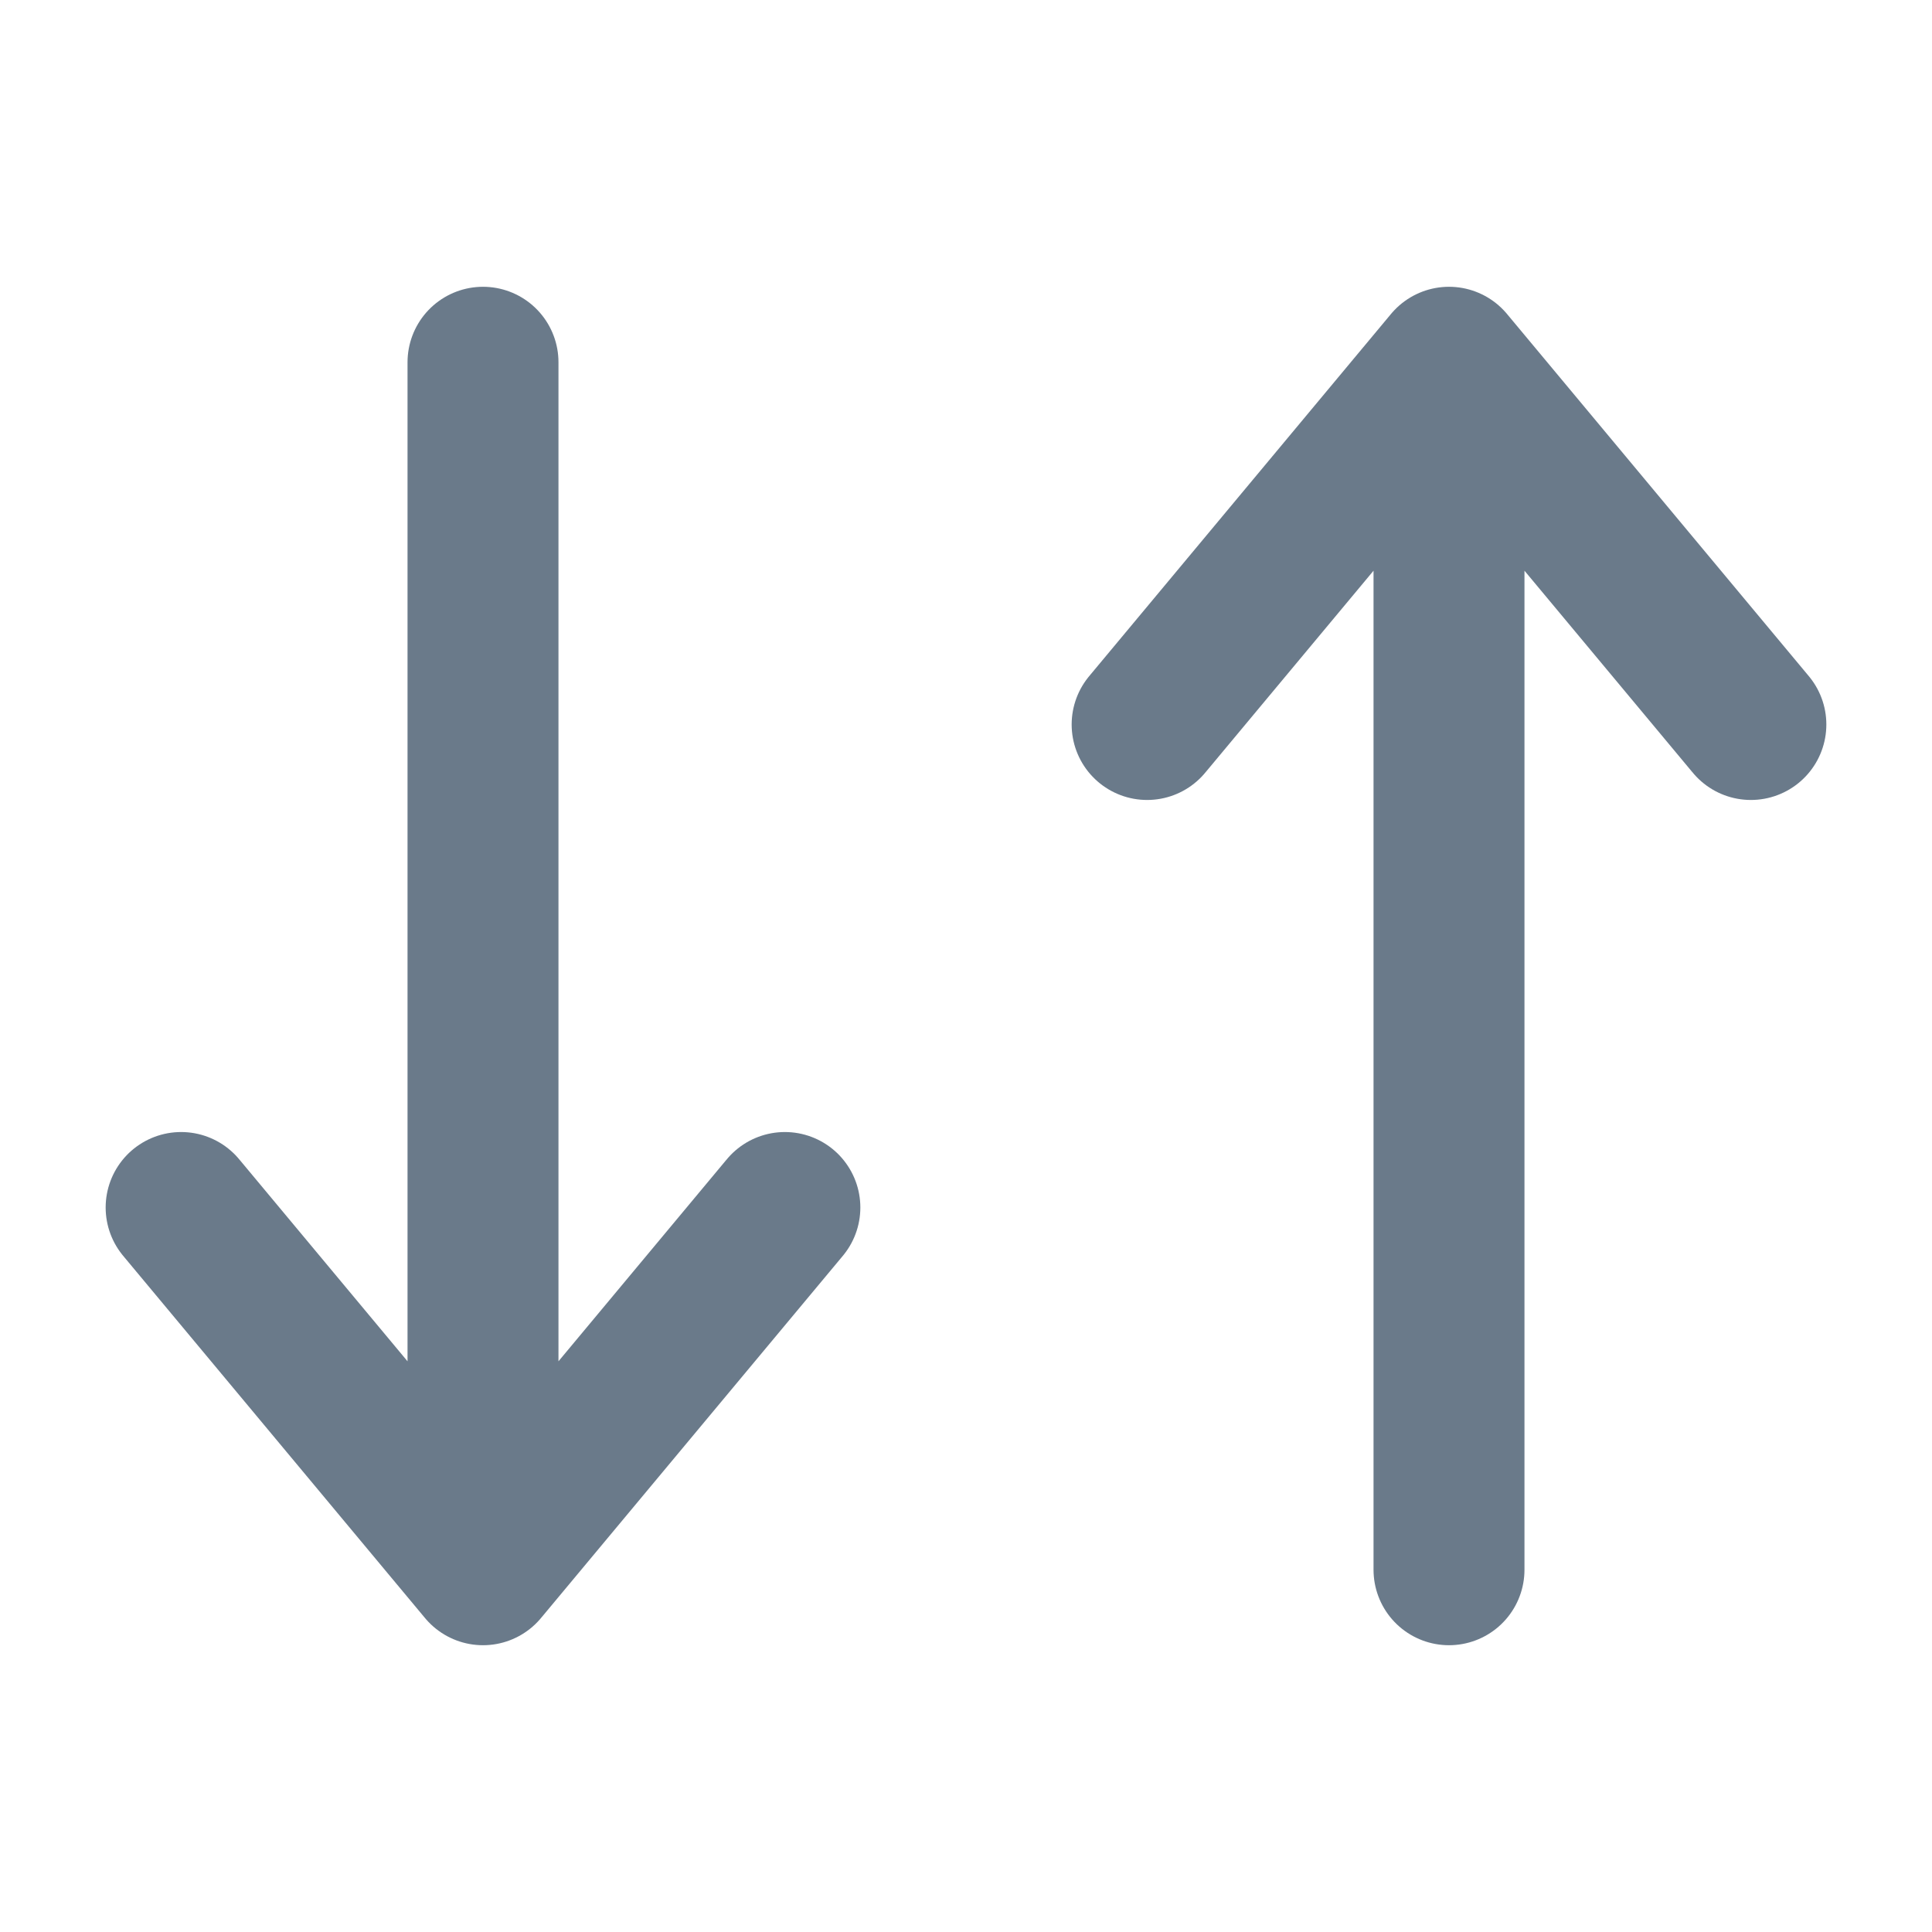
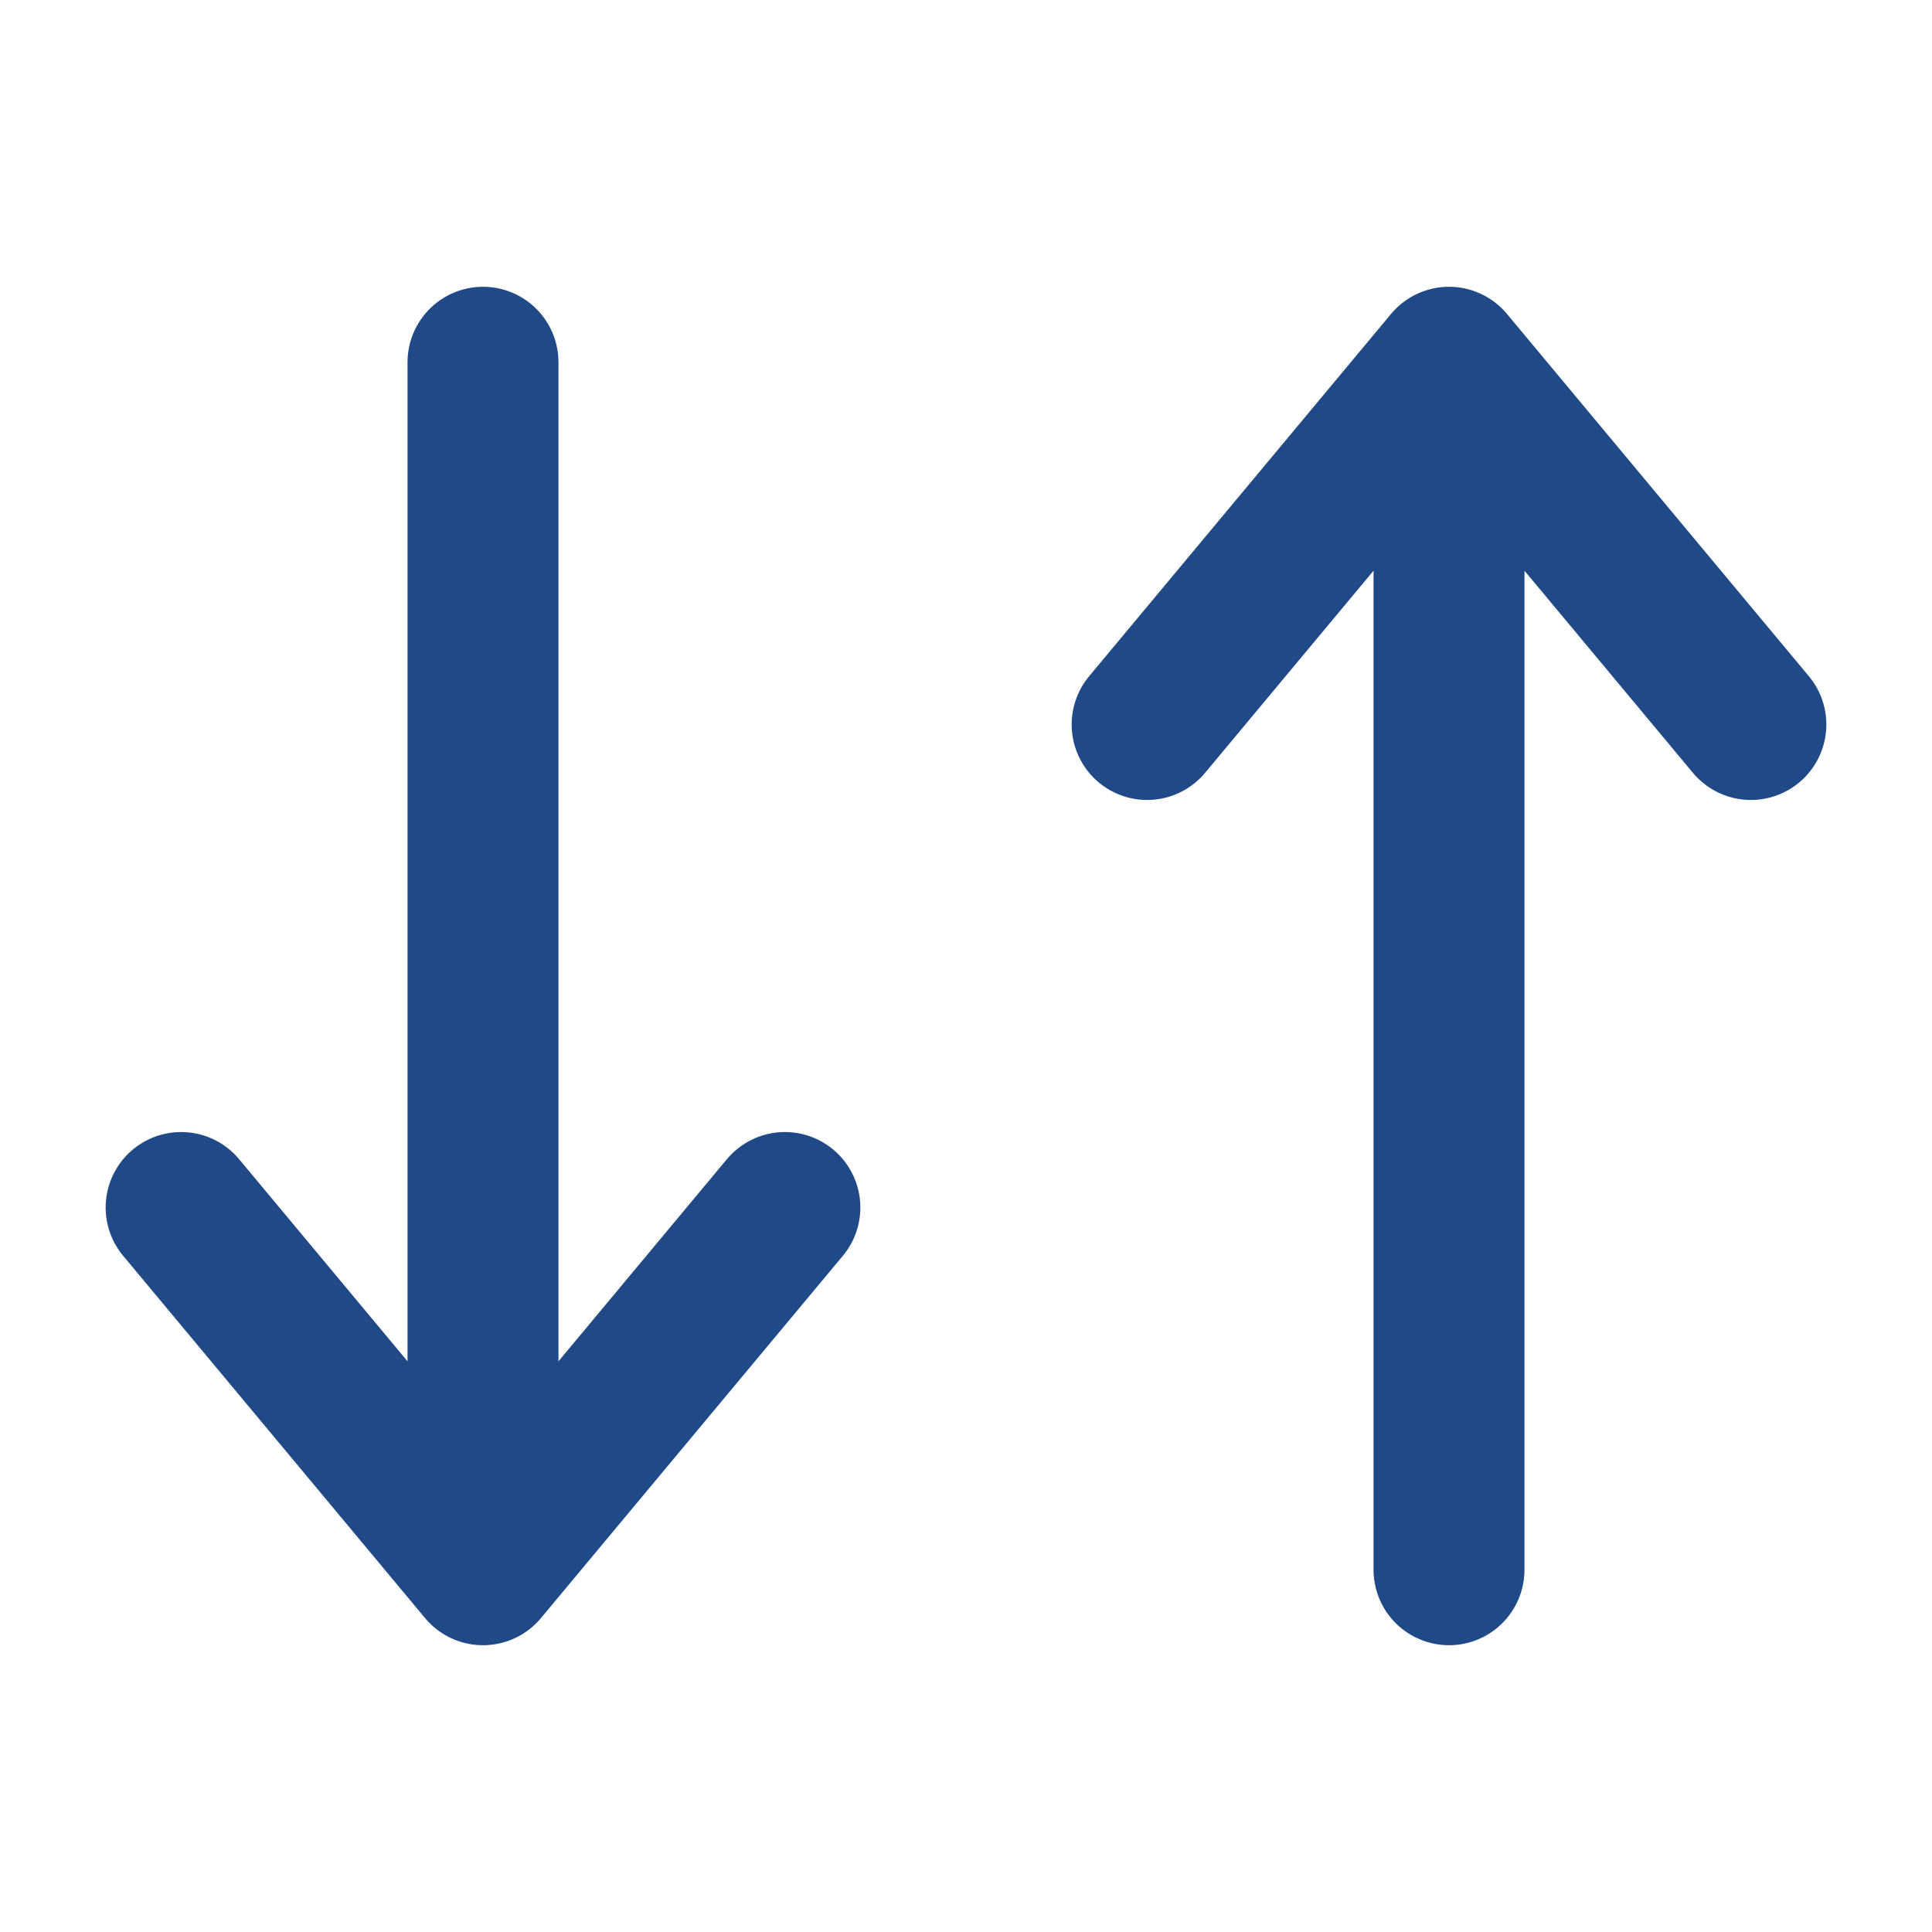
<svg xmlns="http://www.w3.org/2000/svg" width="64" height="64" viewBox="0 0 64 64" version="1.1" id="svg2">
  <defs id="defs2" />
-   <path d="M 16,12 V 50 M 6,40 16,52 26,40" stroke="#6a7a8a" stroke-width="5" fill="none" stroke-linecap="round" stroke-linejoin="round" id="path1" />
-   <path d="M 48,52 V 14 M 38,24 48,12 58,24" stroke="#6a7a8a" stroke-width="5" fill="none" stroke-linecap="round" stroke-linejoin="round" id="path2" />
+   <path d="M 16,12 V 50 M 6,40 16,52 26,40" stroke="#204a87" stroke-width="5" fill="none" stroke-linecap="round" stroke-linejoin="round" id="path1" />
+   <path d="M 48,52 V 14 M 38,24 48,12 58,24" stroke="#204a87" stroke-width="5" fill="none" stroke-linecap="round" stroke-linejoin="round" id="path2" />
</svg>
